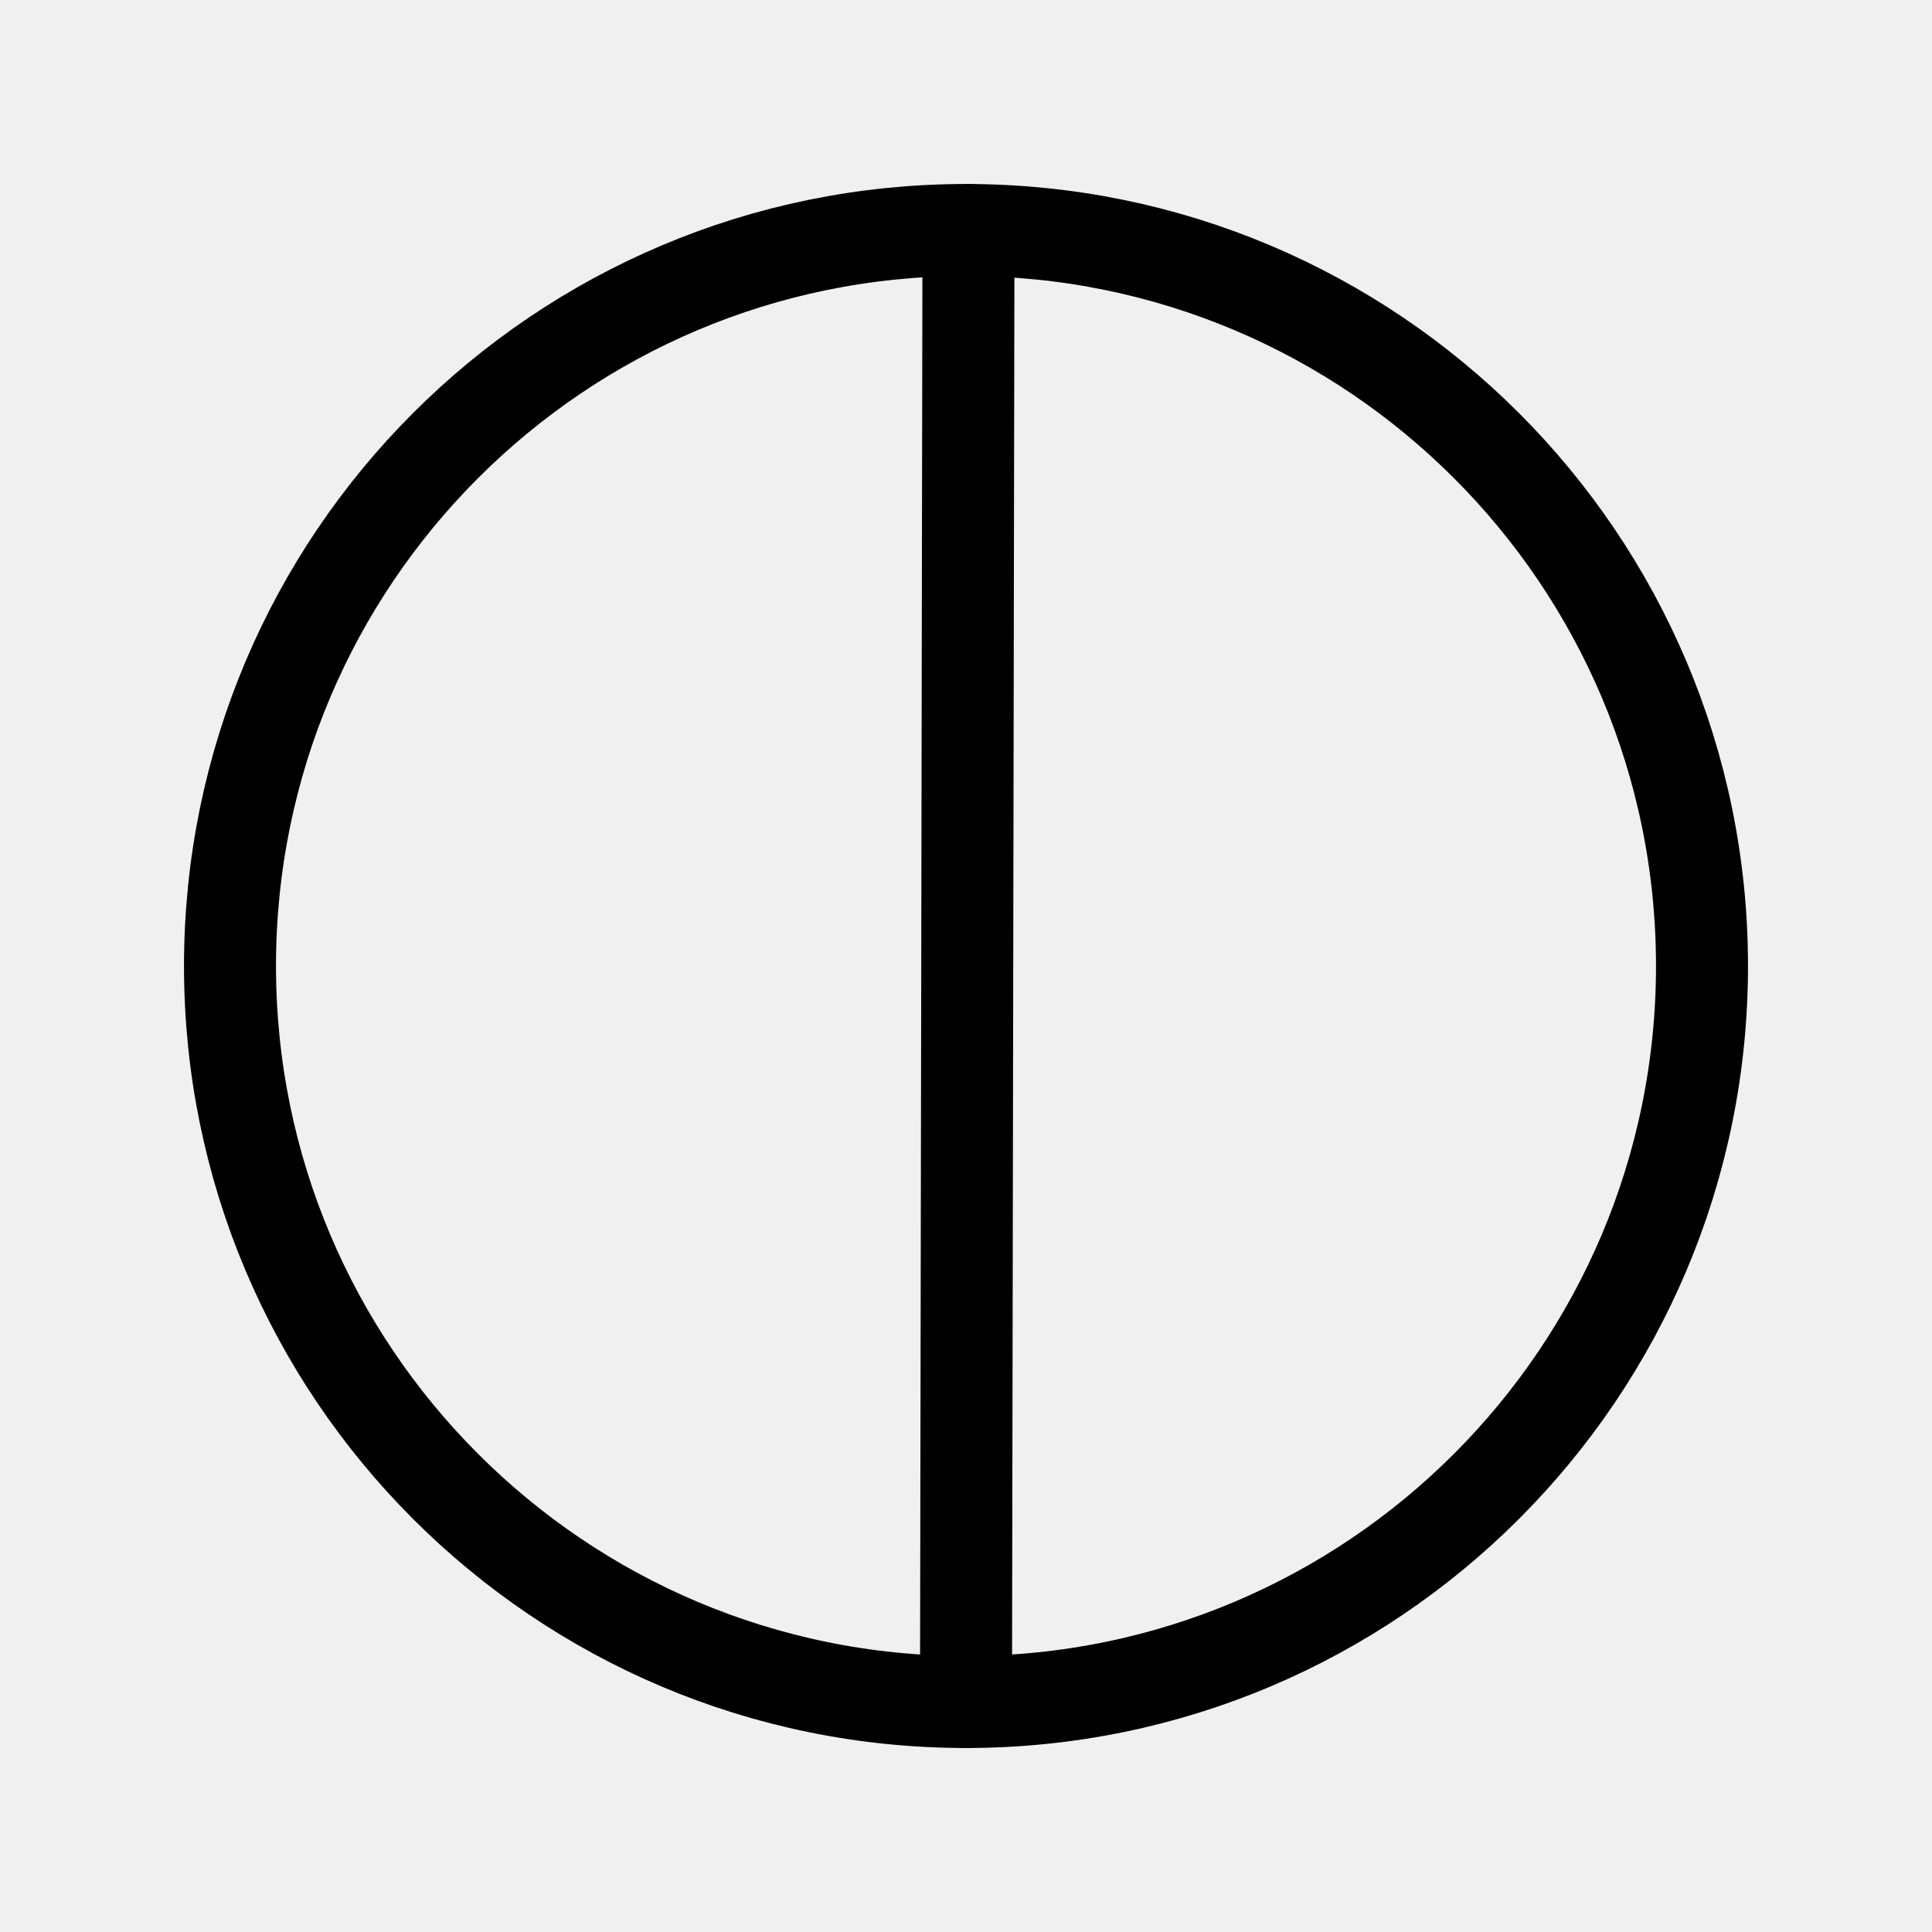
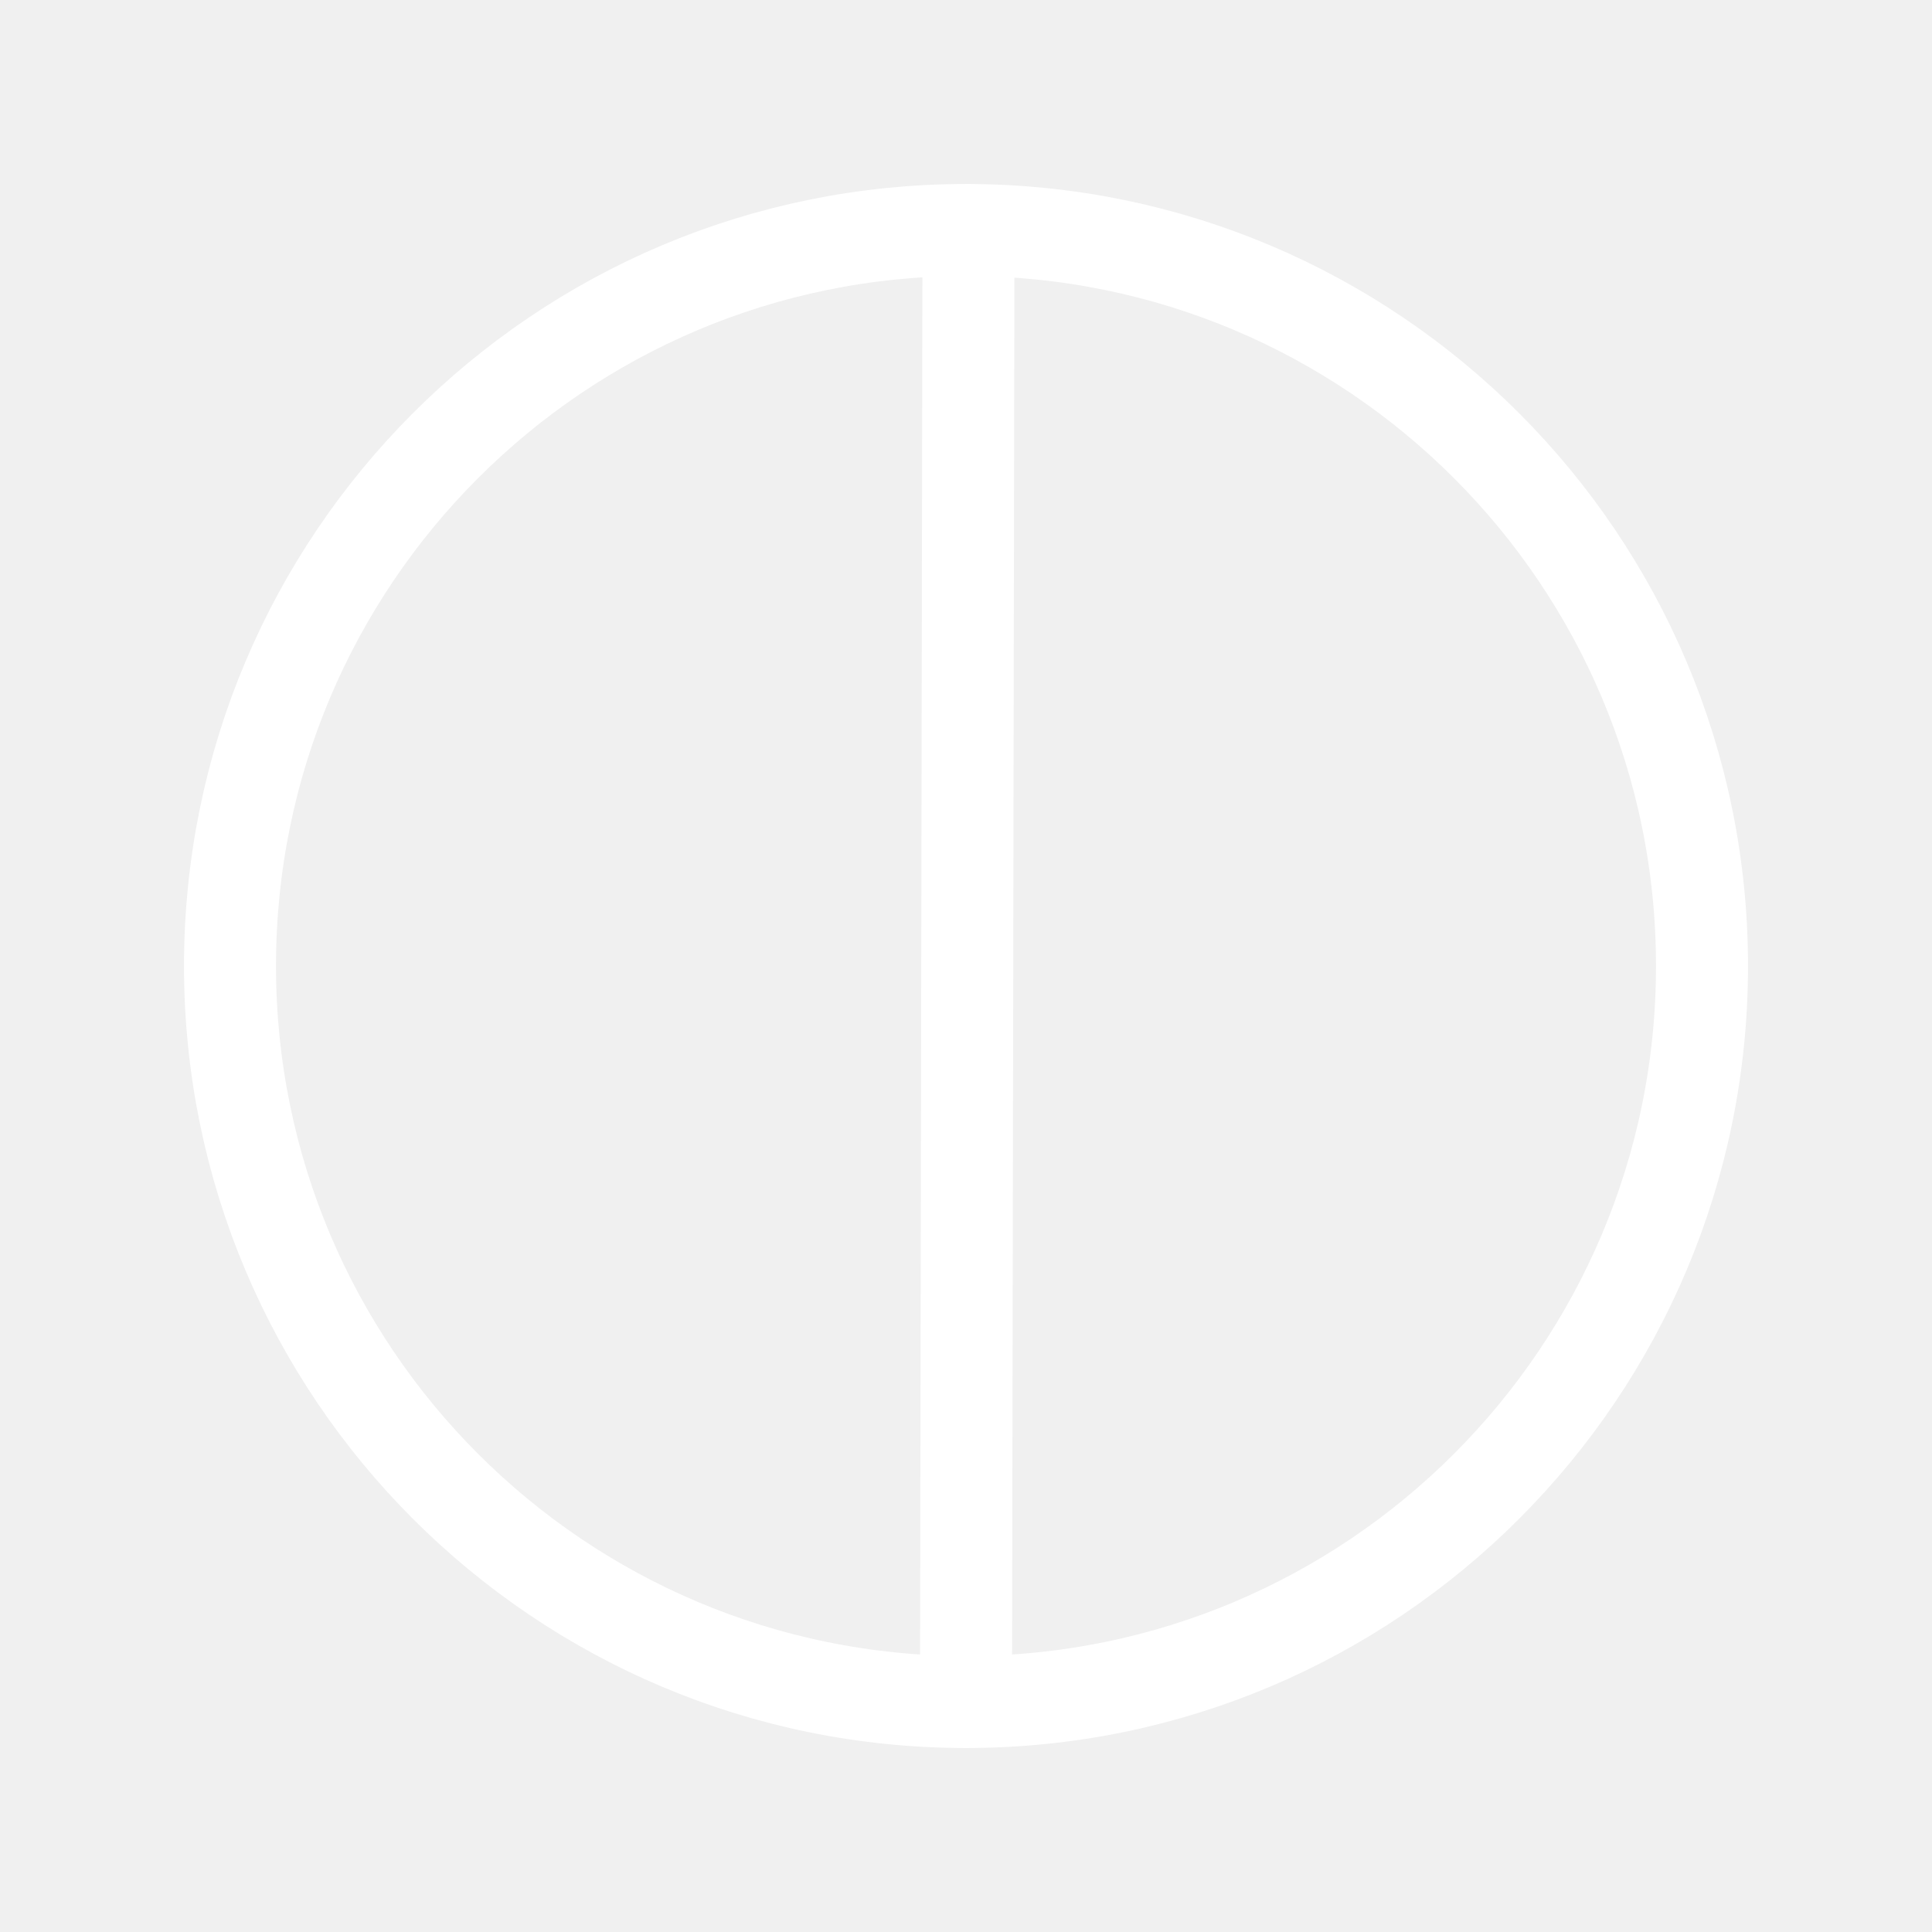
<svg xmlns="http://www.w3.org/2000/svg" height="21" viewBox="0 0 21 21" width="21">
-   <g fill="none" fill-rule="evenodd" stroke="currentColor" stroke-linecap="round" stroke-linejoin="round" transform="translate(2 2)">
+   <g fill="none" fill-rule="evenodd" stroke="white" stroke-linecap="round" stroke-linejoin="round" transform="translate(2 2)">
    <circle cx="8.5" cy="8.5" r="8" />
    <path d="m8.5.5.027 16" transform="matrix(-1 0 0 1 17.027 0)" />
  </g>
</svg>
